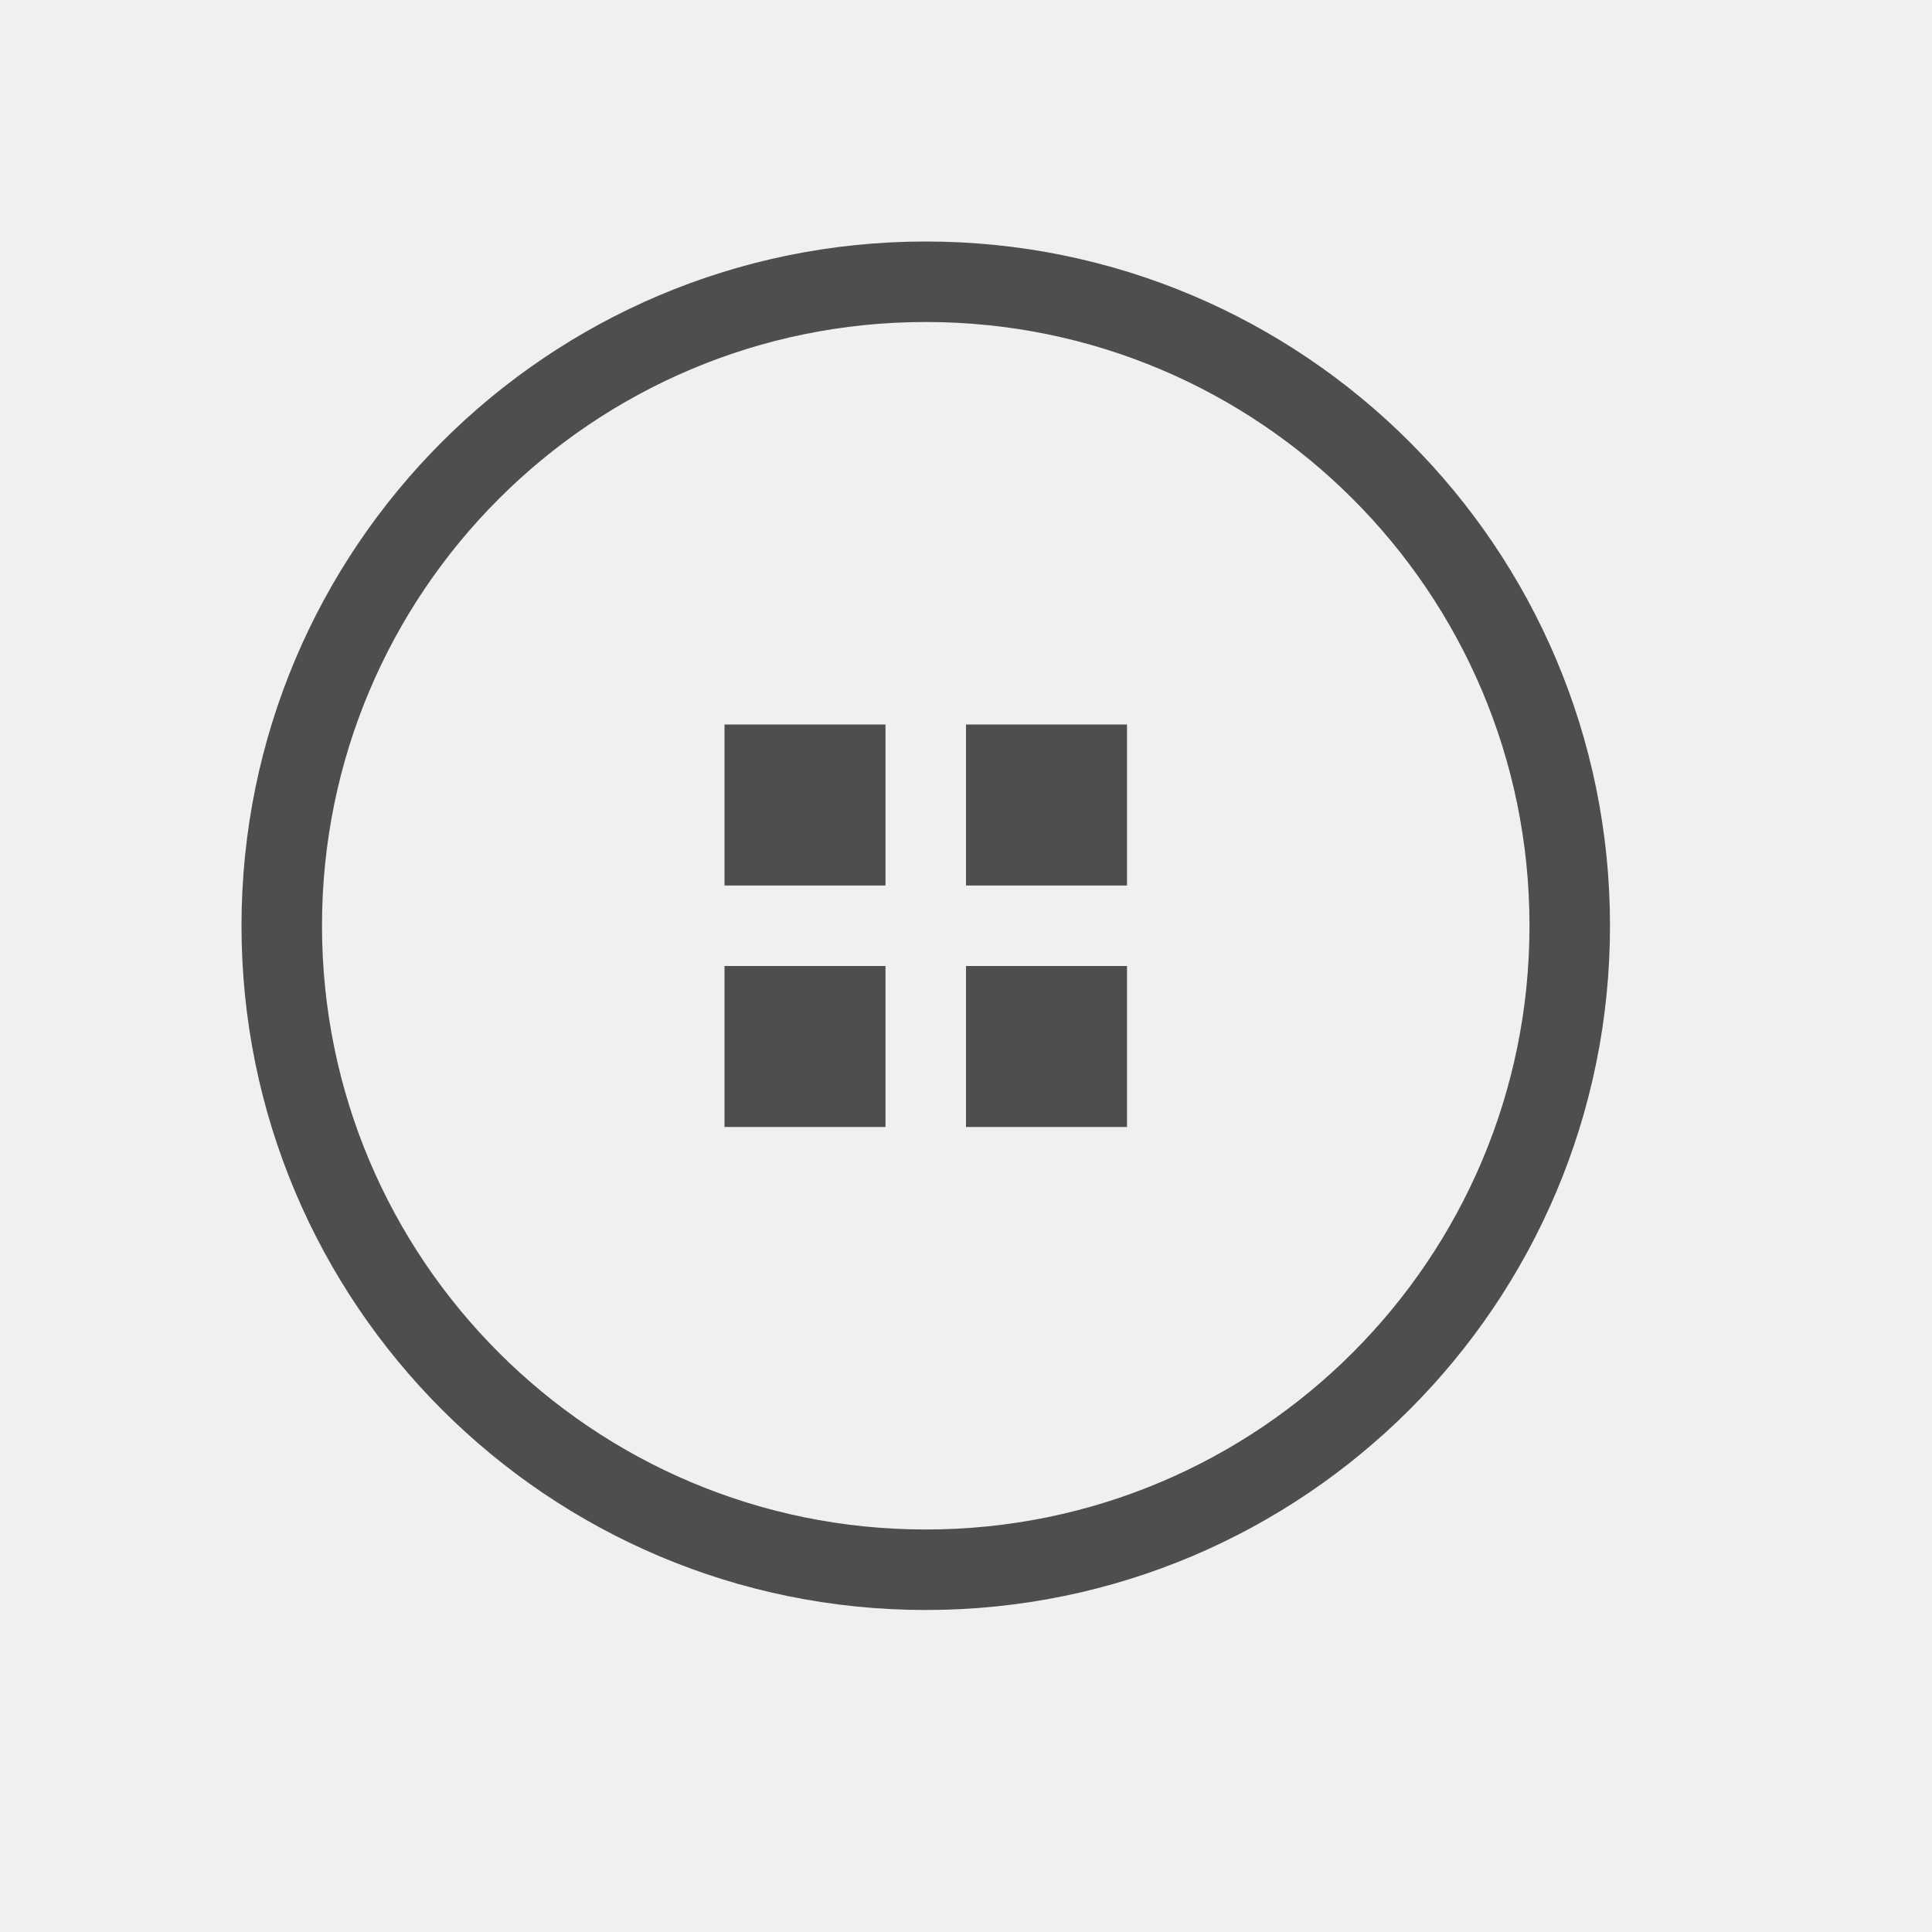
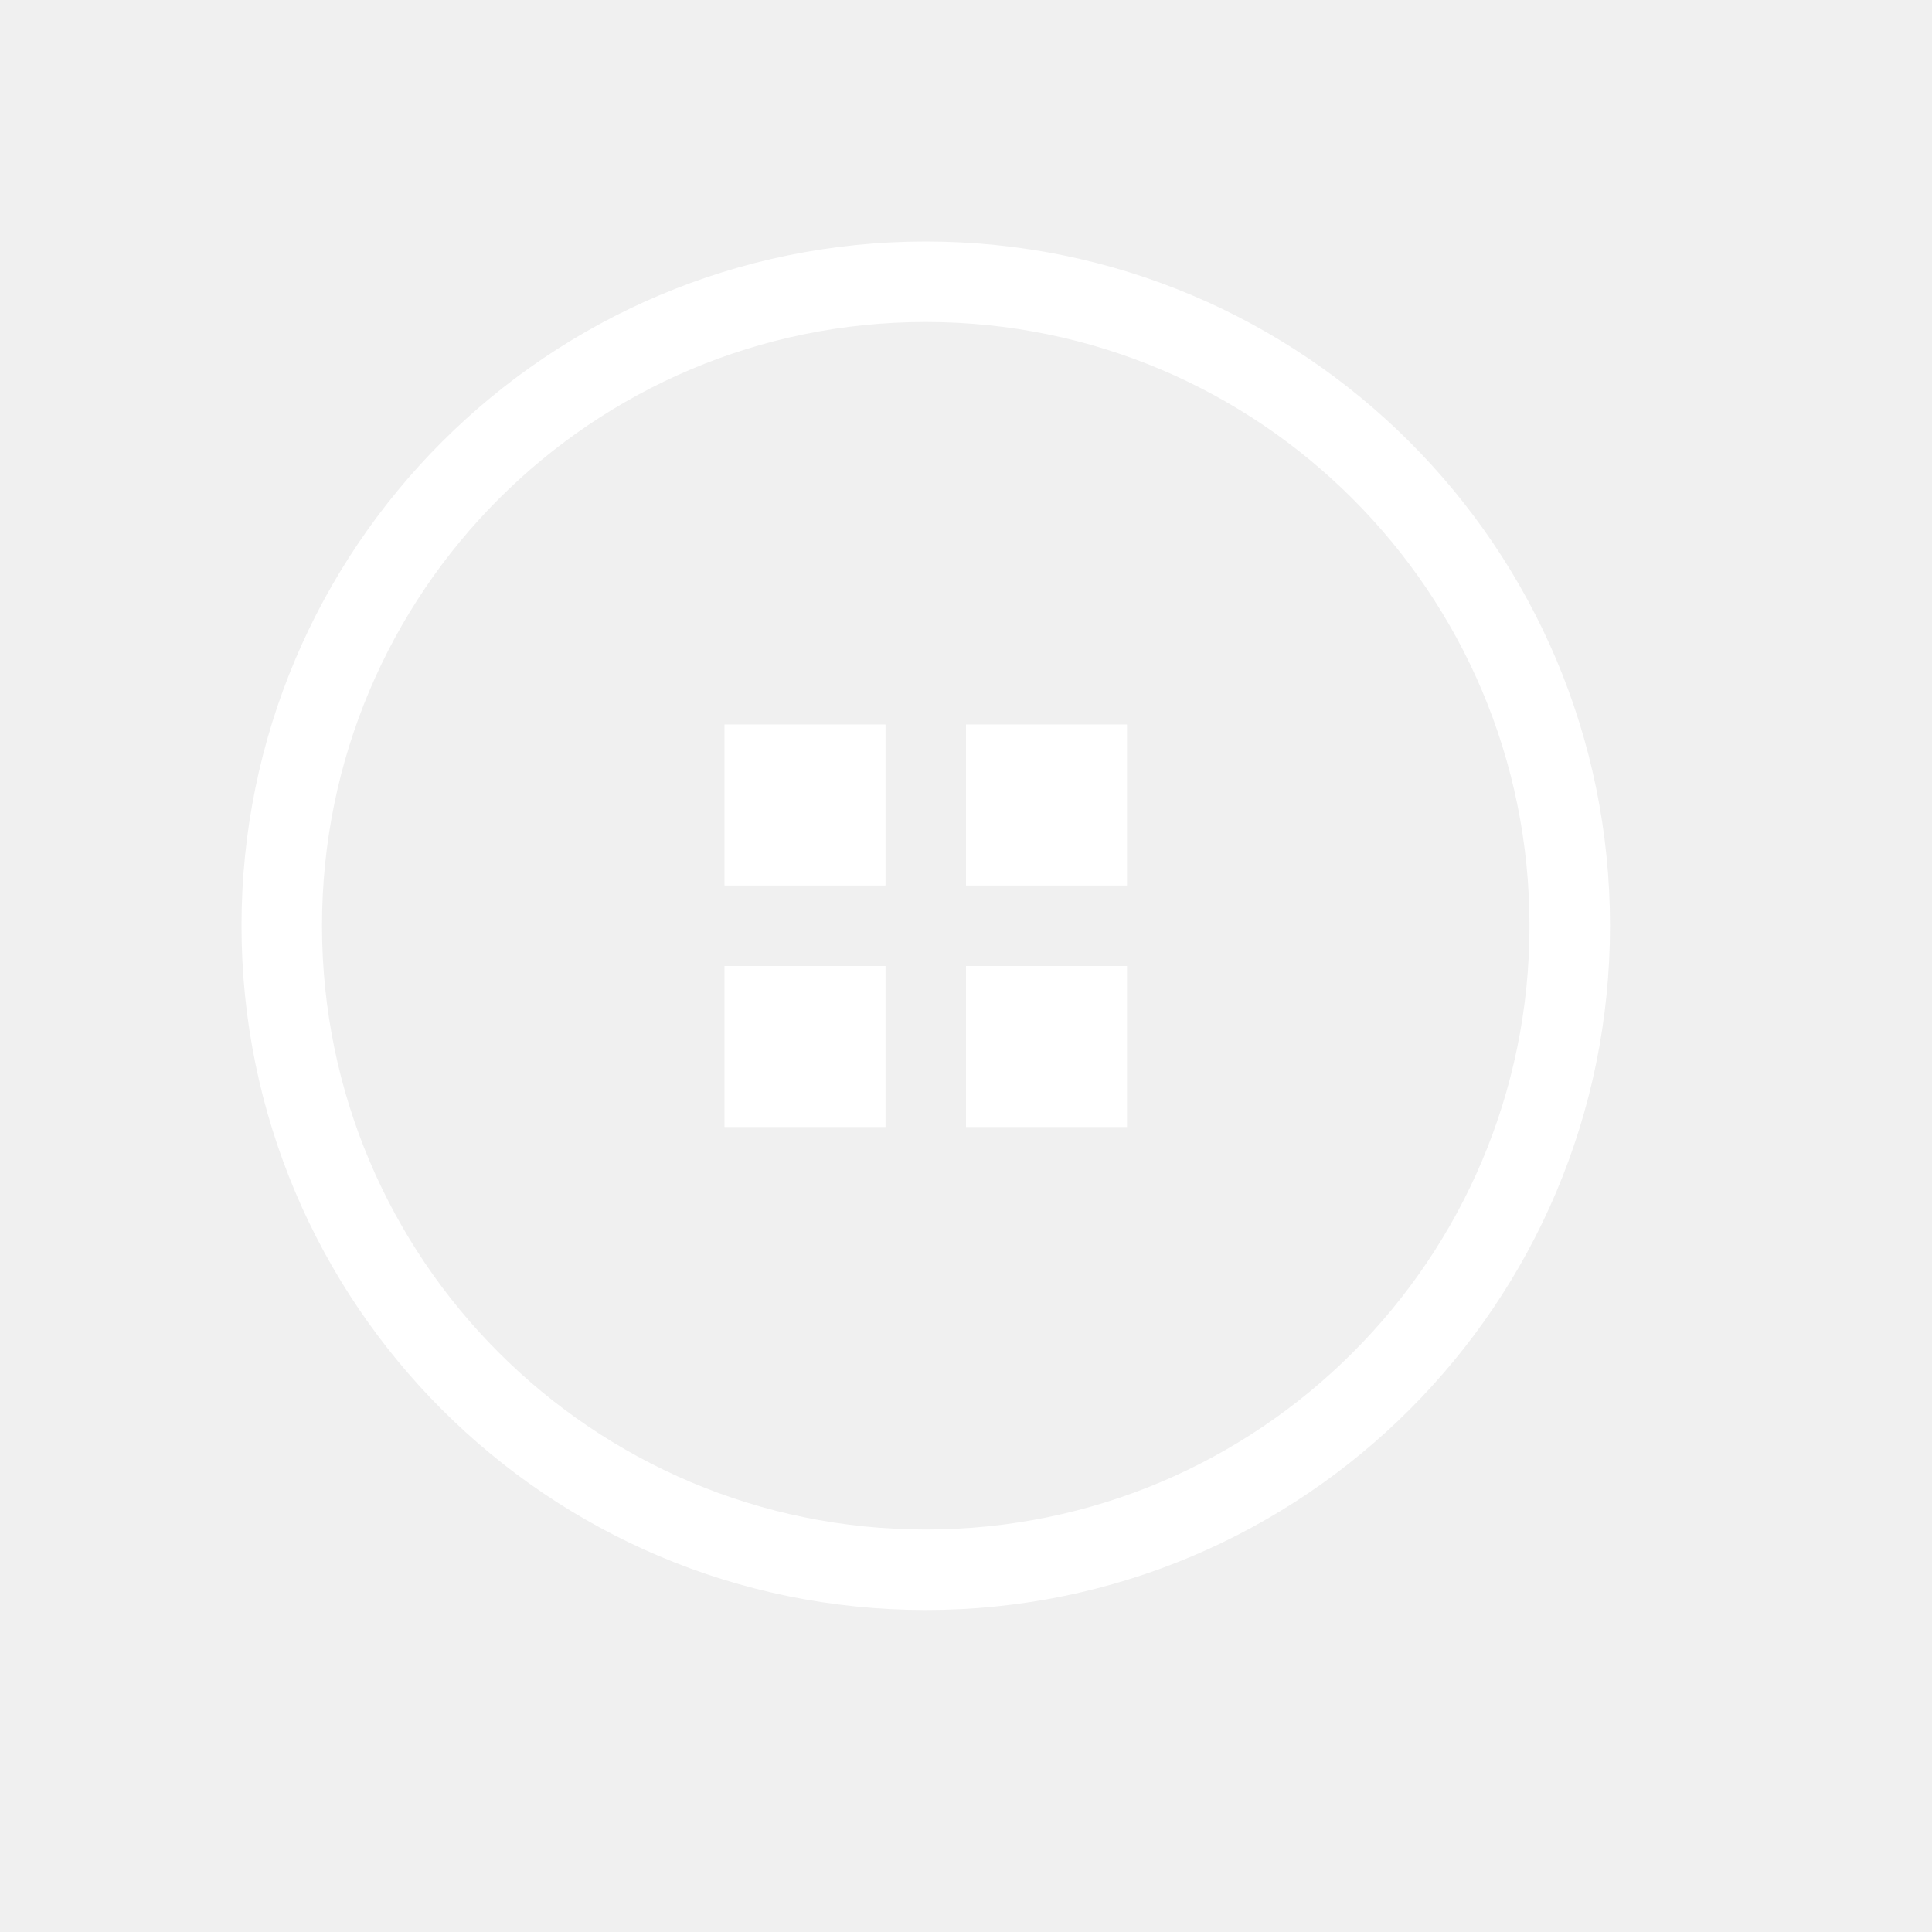
<svg xmlns="http://www.w3.org/2000/svg" width="24" height="24" viewBox="0 0 24 24" fill="none">
-   <rect x="9" y="9" width="2" height="2" fill="#4E4E4E" />
-   <rect x="9" y="12" width="2" height="2" fill="#4E4E4E" />
-   <rect x="12" y="9" width="2" height="2" fill="#4E4E4E" />
-   <rect x="12" y="12" width="2" height="2" fill="#4E4E4E" />
-   <circle cx="11.5" cy="11.5" r="8" stroke="#4E4E4E" />
+   <rect x="9" y="9" width="2" height="2" fill="white" />
+   <rect x="9" y="12" width="2" height="2" fill="white" />
+   <rect x="12" y="9" width="2" height="2" fill="white" />
+   <rect x="12" y="12" width="2" height="2" fill="white" />
+   <circle cx="11.5" cy="11.5" r="8" stroke="white" />
</svg>
